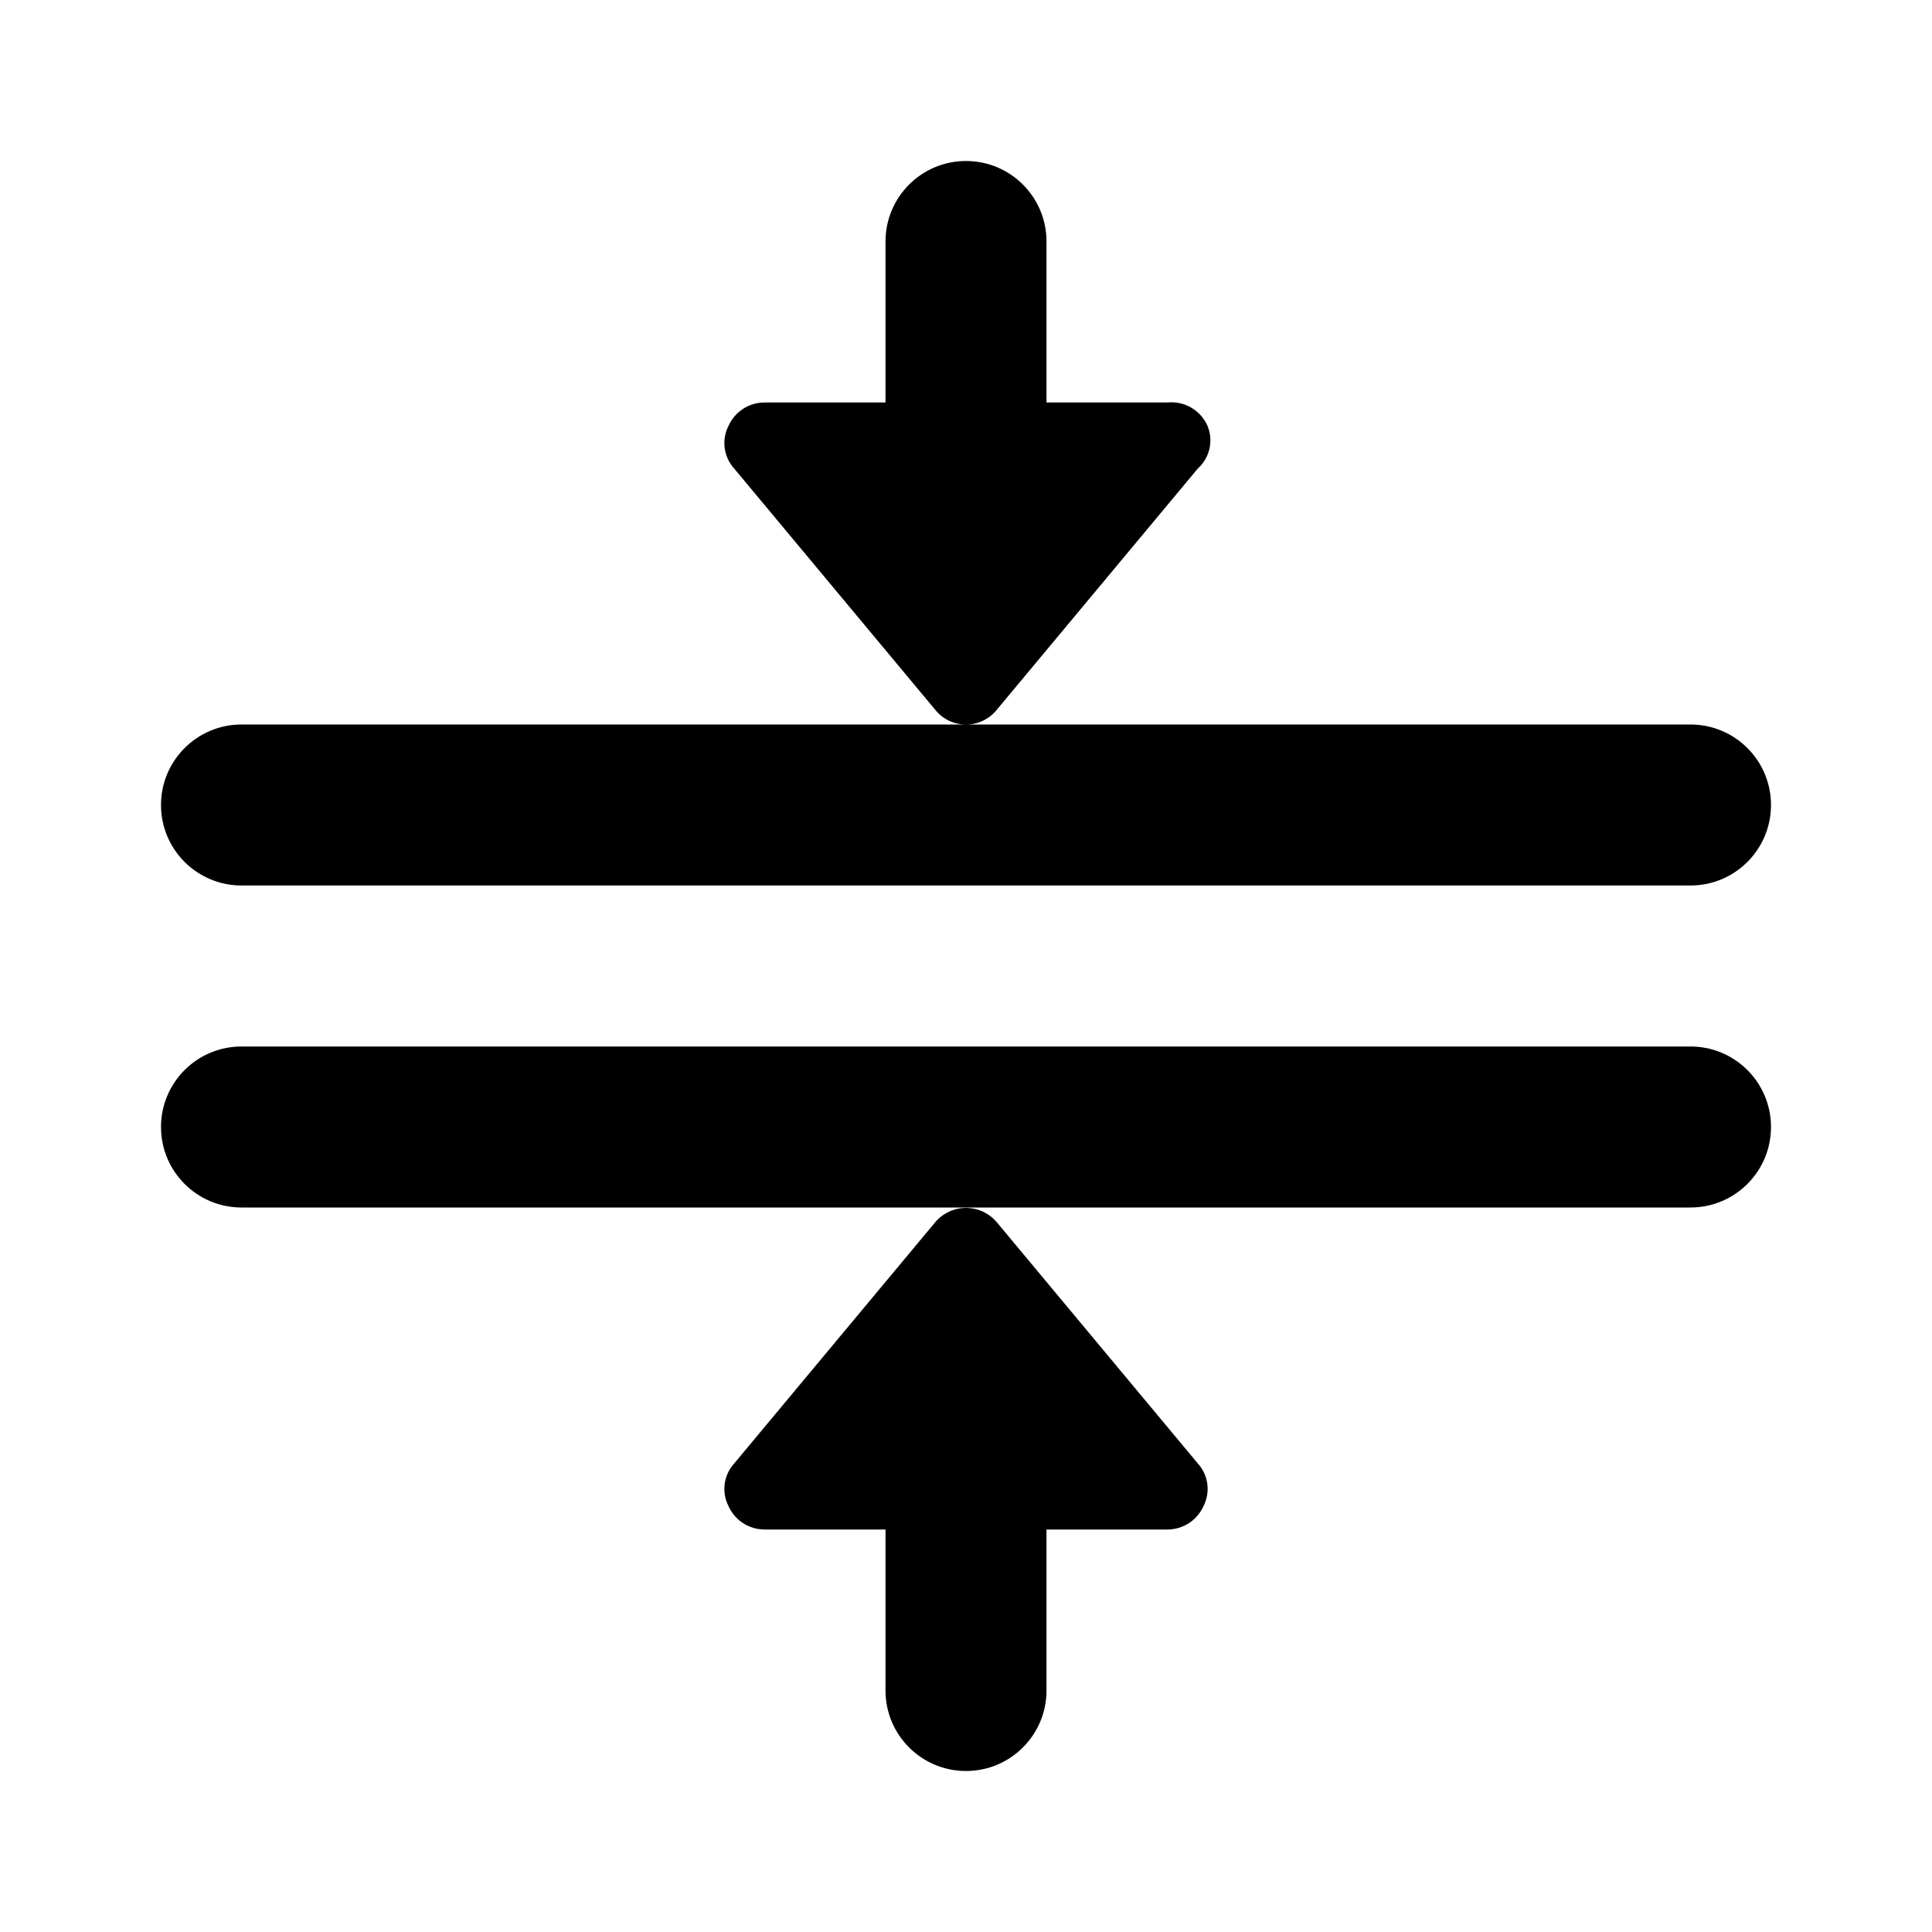
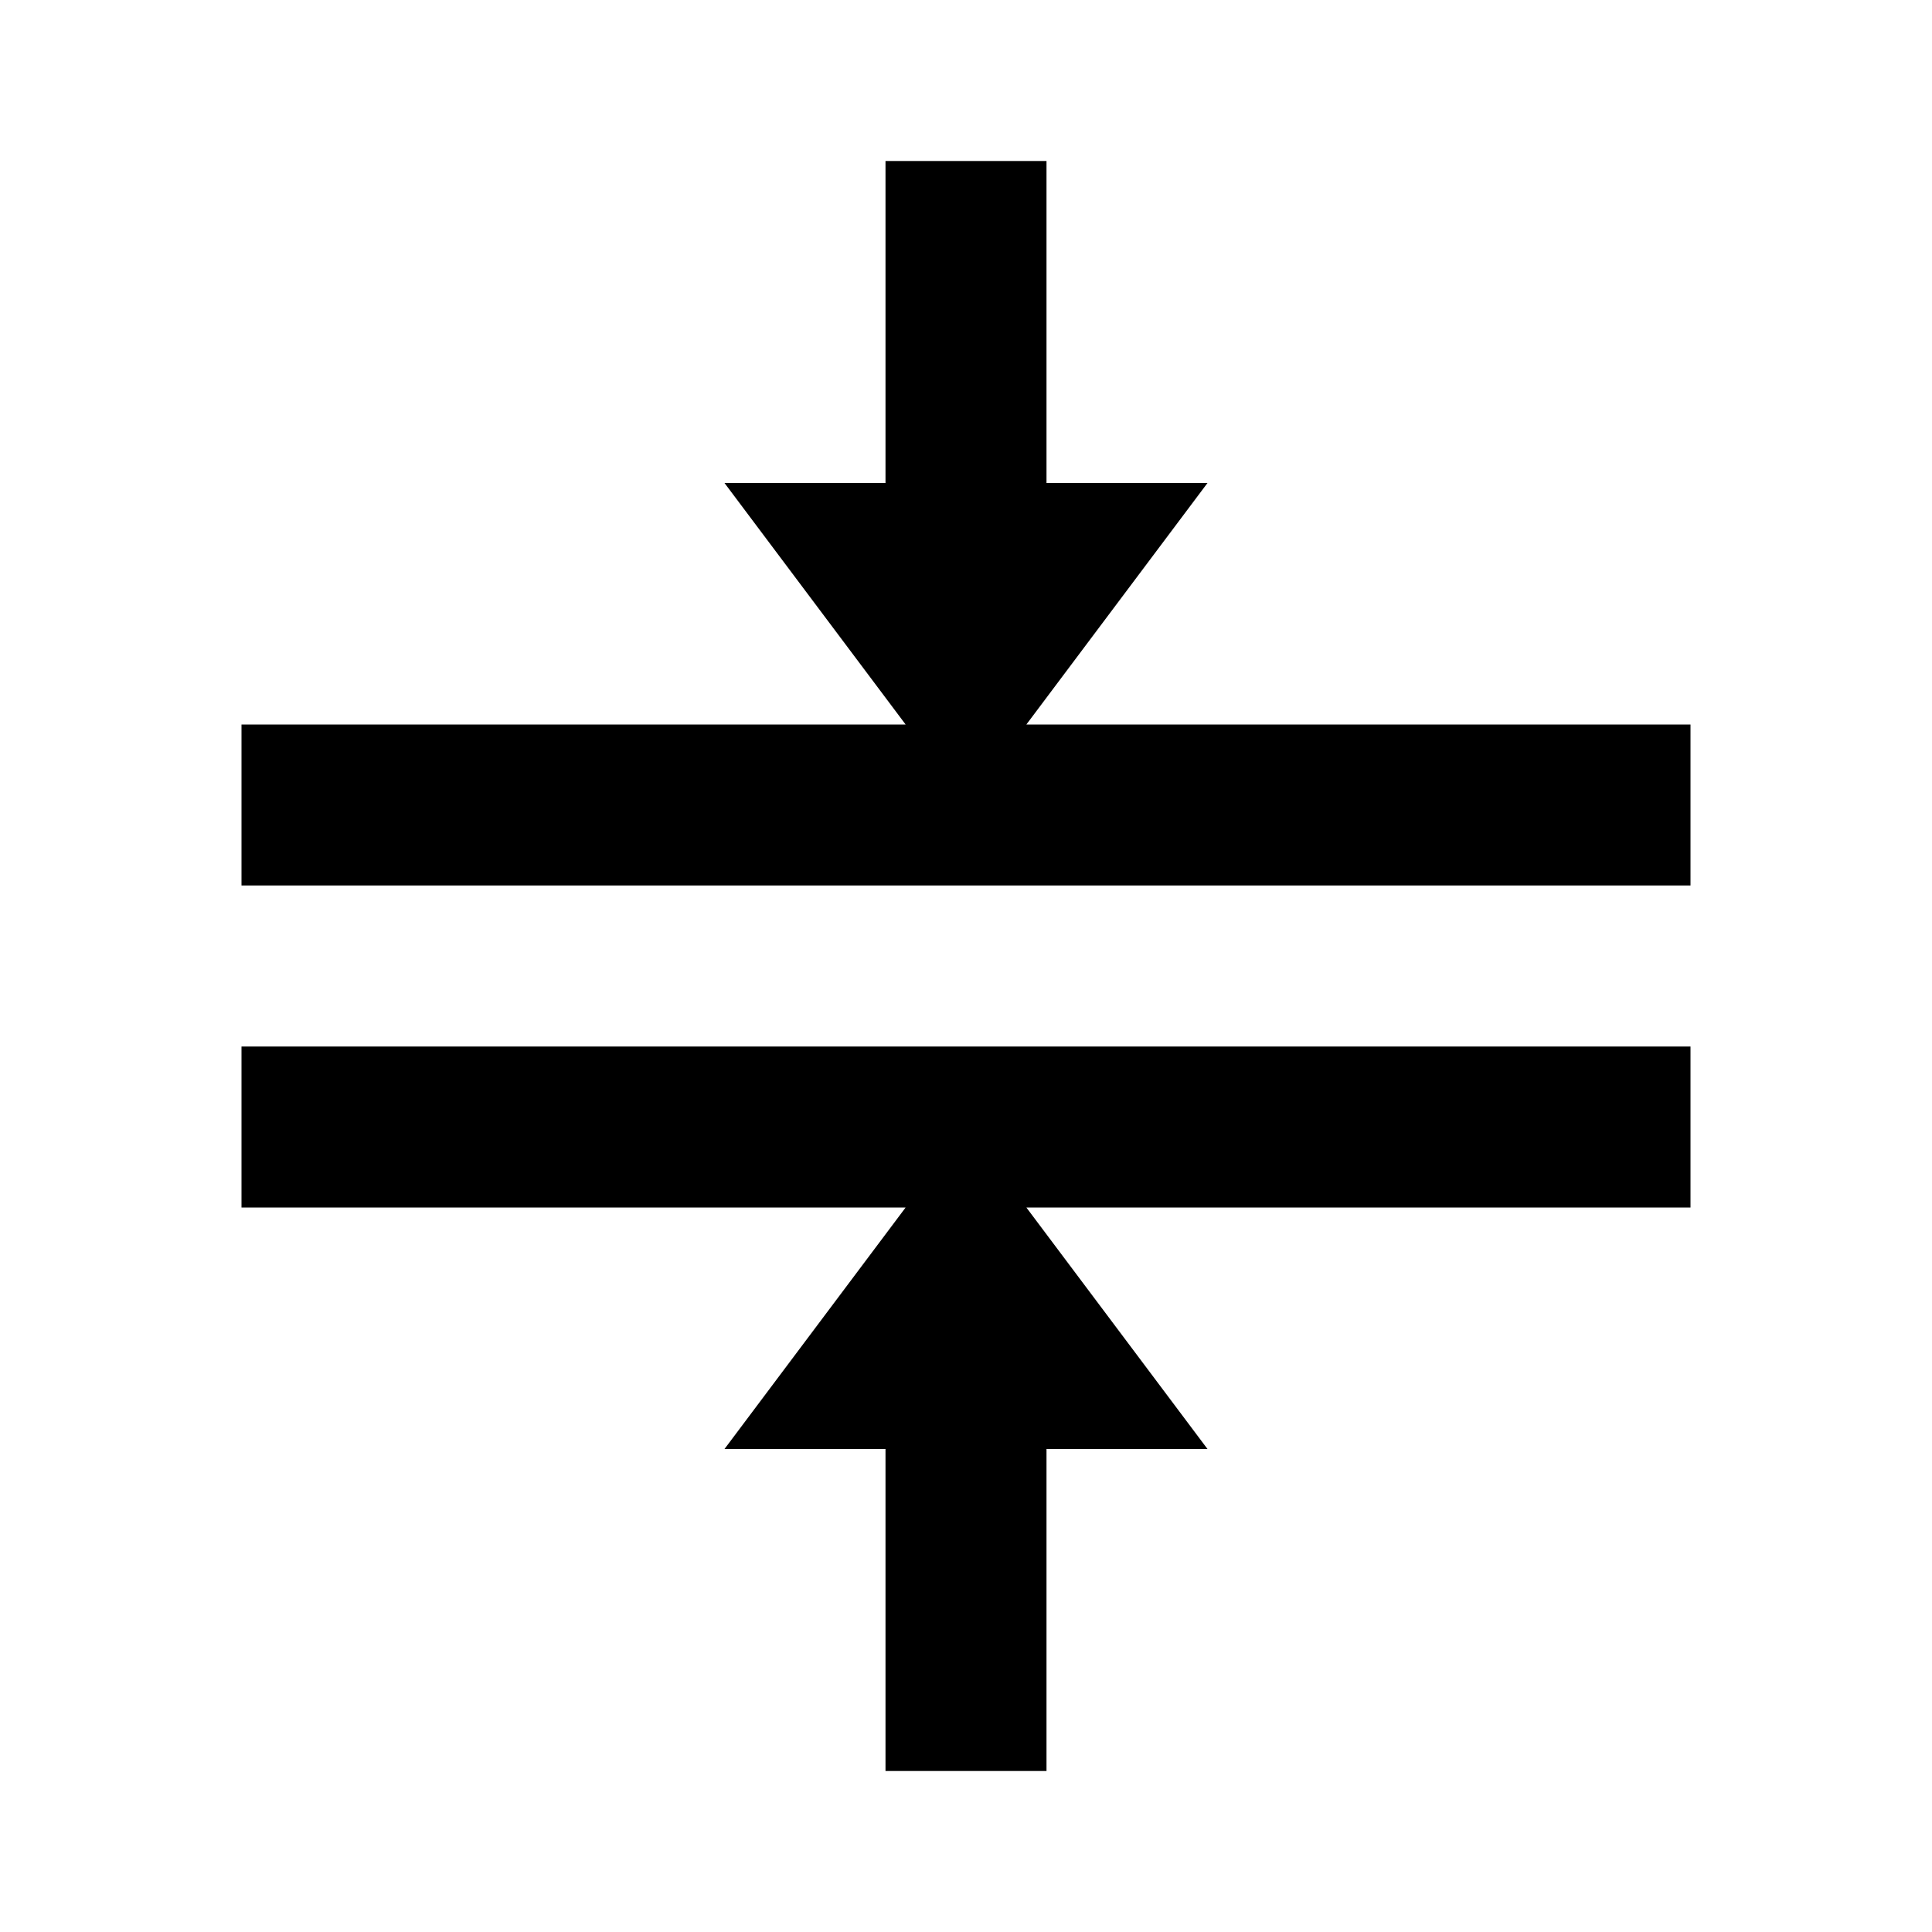
<svg xmlns="http://www.w3.org/2000/svg" id="Layer_1" data-name="Layer 1" viewBox="0 0 24 24">
-   <path d="M22,14a1,1,0,0,1-1,1H3a1,1,0,0,1,0-2H21A1,1,0,0,1,22,14ZM21,9H3a1,1,0,0,0,0,2H21a1,1,0,0,0,0-2ZM14.88,5.82A.47.47,0,0,0,15,5.29.49.49,0,0,0,14.5,5H13V3a1,1,0,0,0-2,0V5H9.5a.49.49,0,0,0-.45.29.47.47,0,0,0,.07.53l2.5,3a.49.49,0,0,0,.76,0ZM12,22a1,1,0,0,0,1-1V19h1.5a.49.49,0,0,0,.45-.29.47.47,0,0,0-.07-.53l-2.5-3a.5.5,0,0,0-.76,0l-2.5,3a.47.47,0,0,0-.07.53A.49.49,0,0,0,9.5,19H11v2A1,1,0,0,0,12,22Z" />
+   <path d="M3,13H21v2H12.75L15,18H13v4H11V18H9l2.25-3H3Zm0-2H21V9H12.75L15,6H13V2H11V6H9l2.25,3H3Z" />
</svg>
